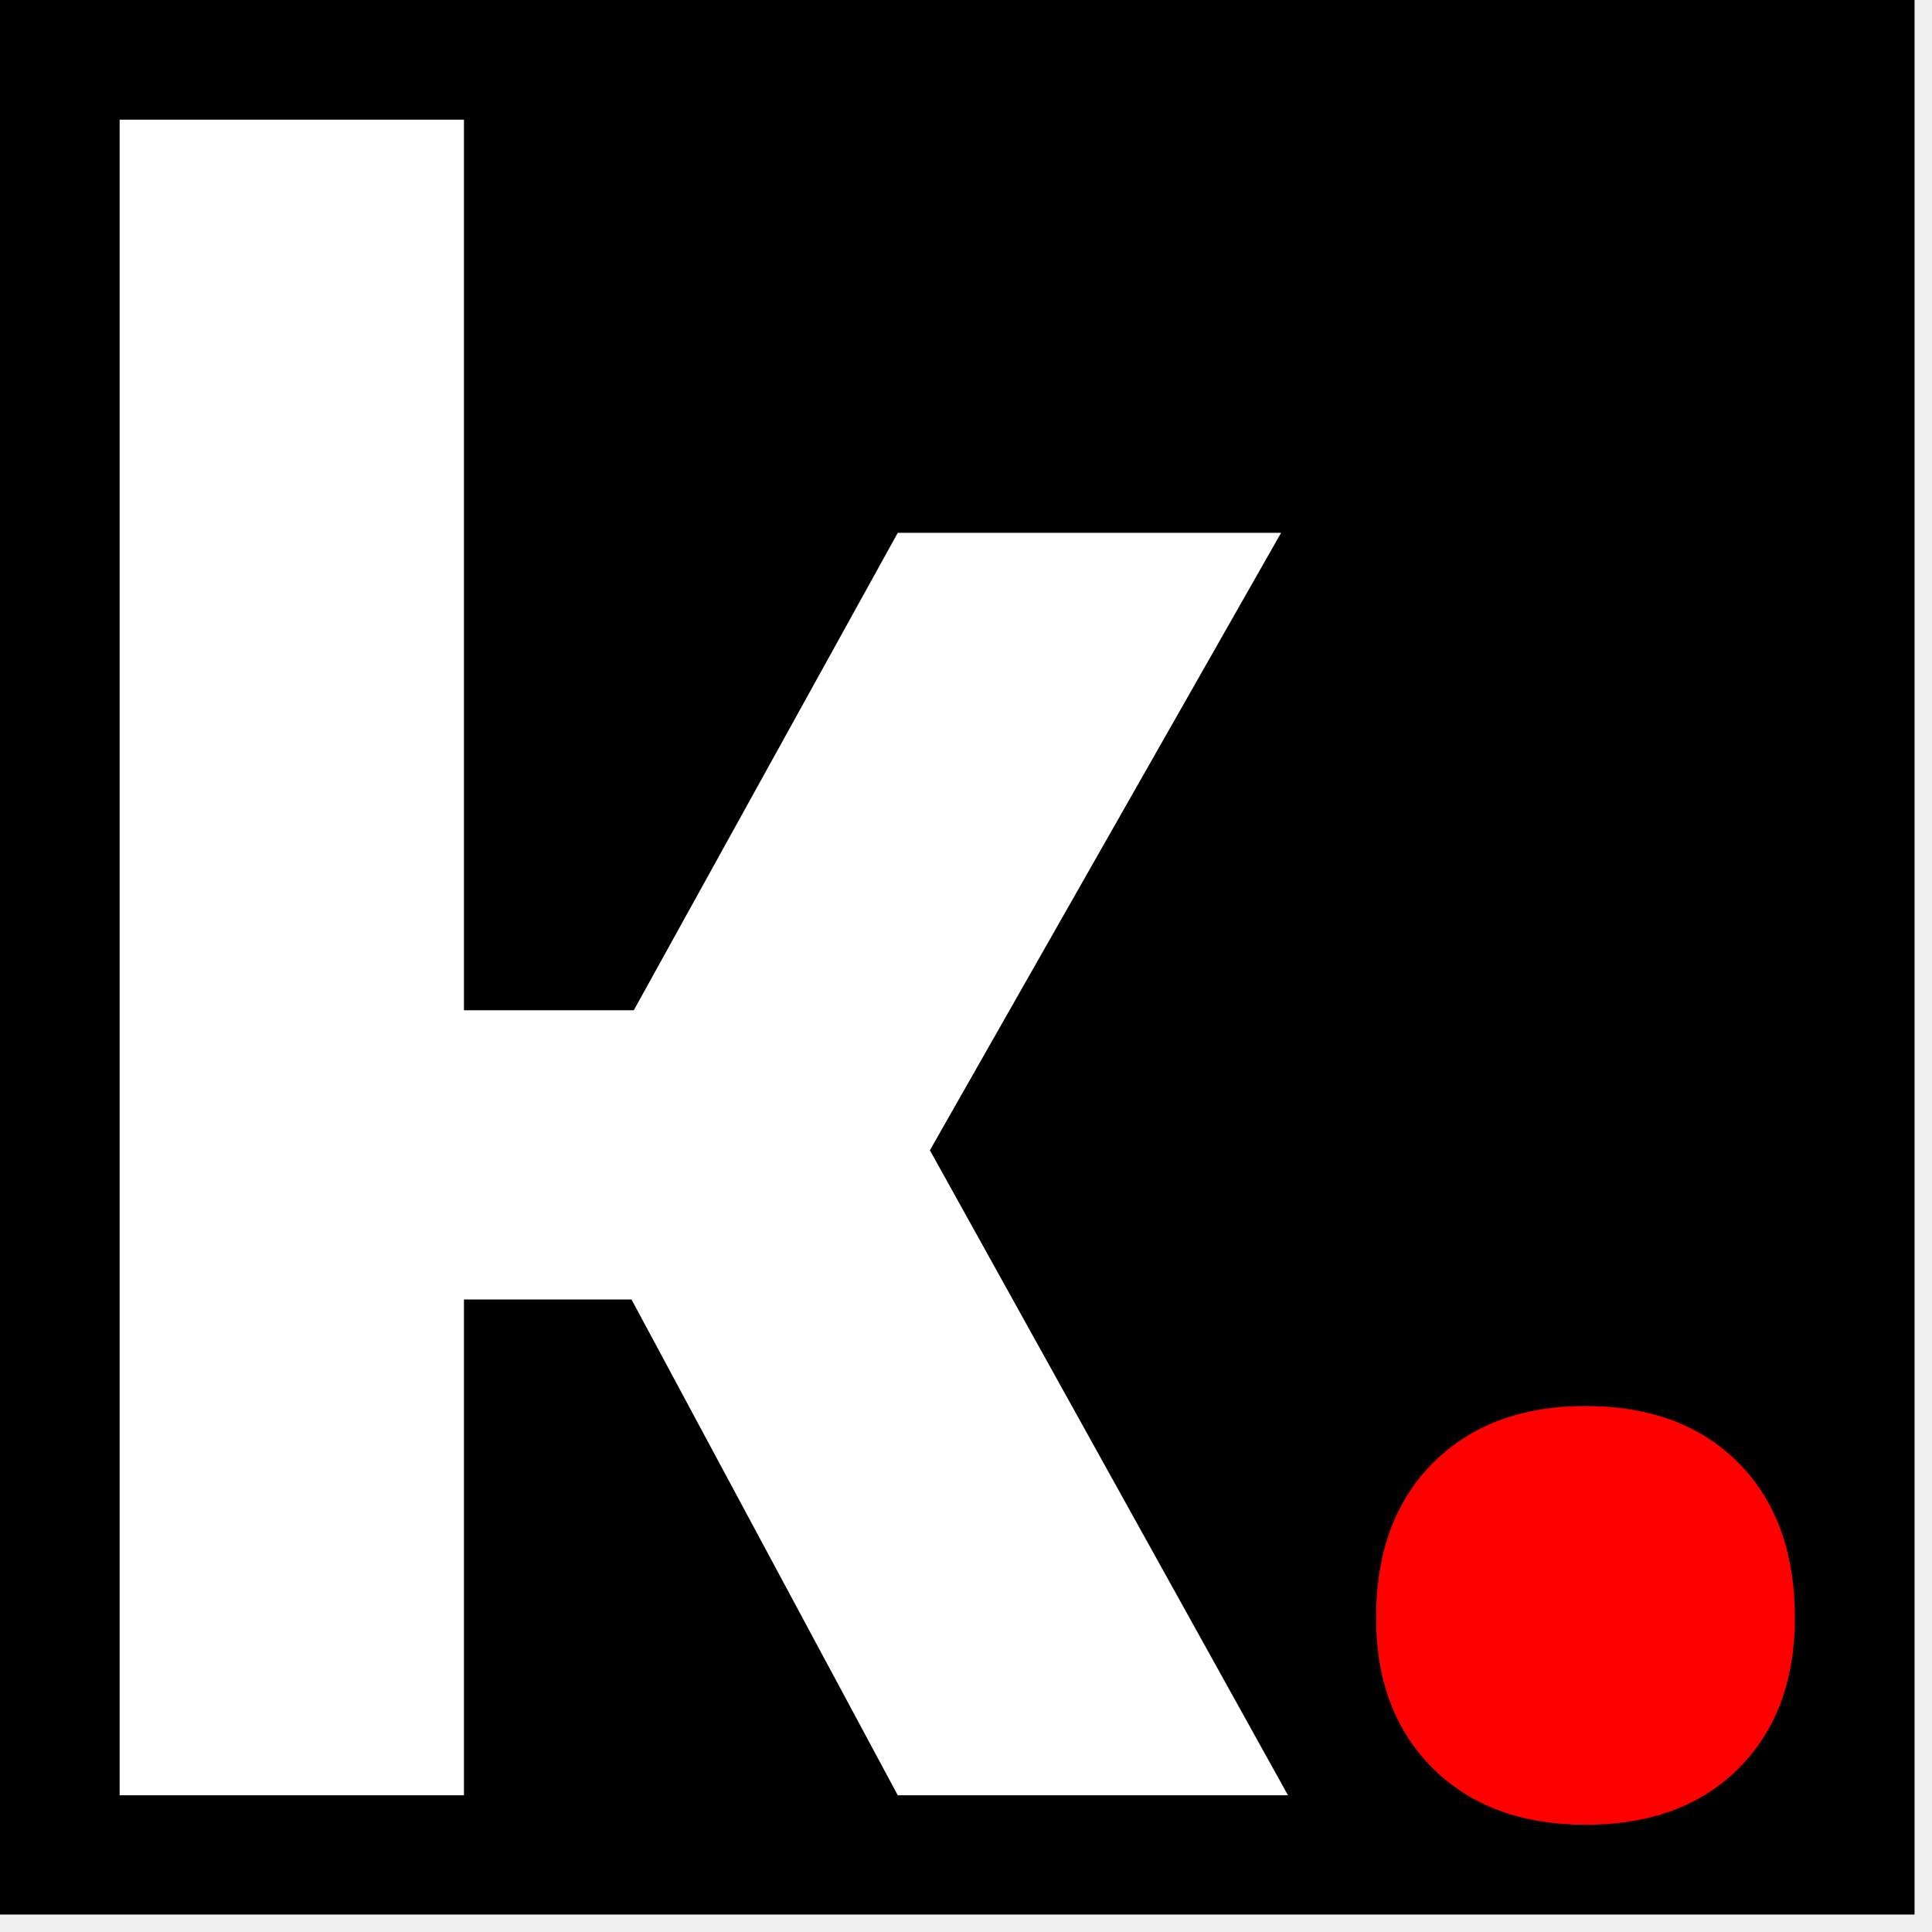
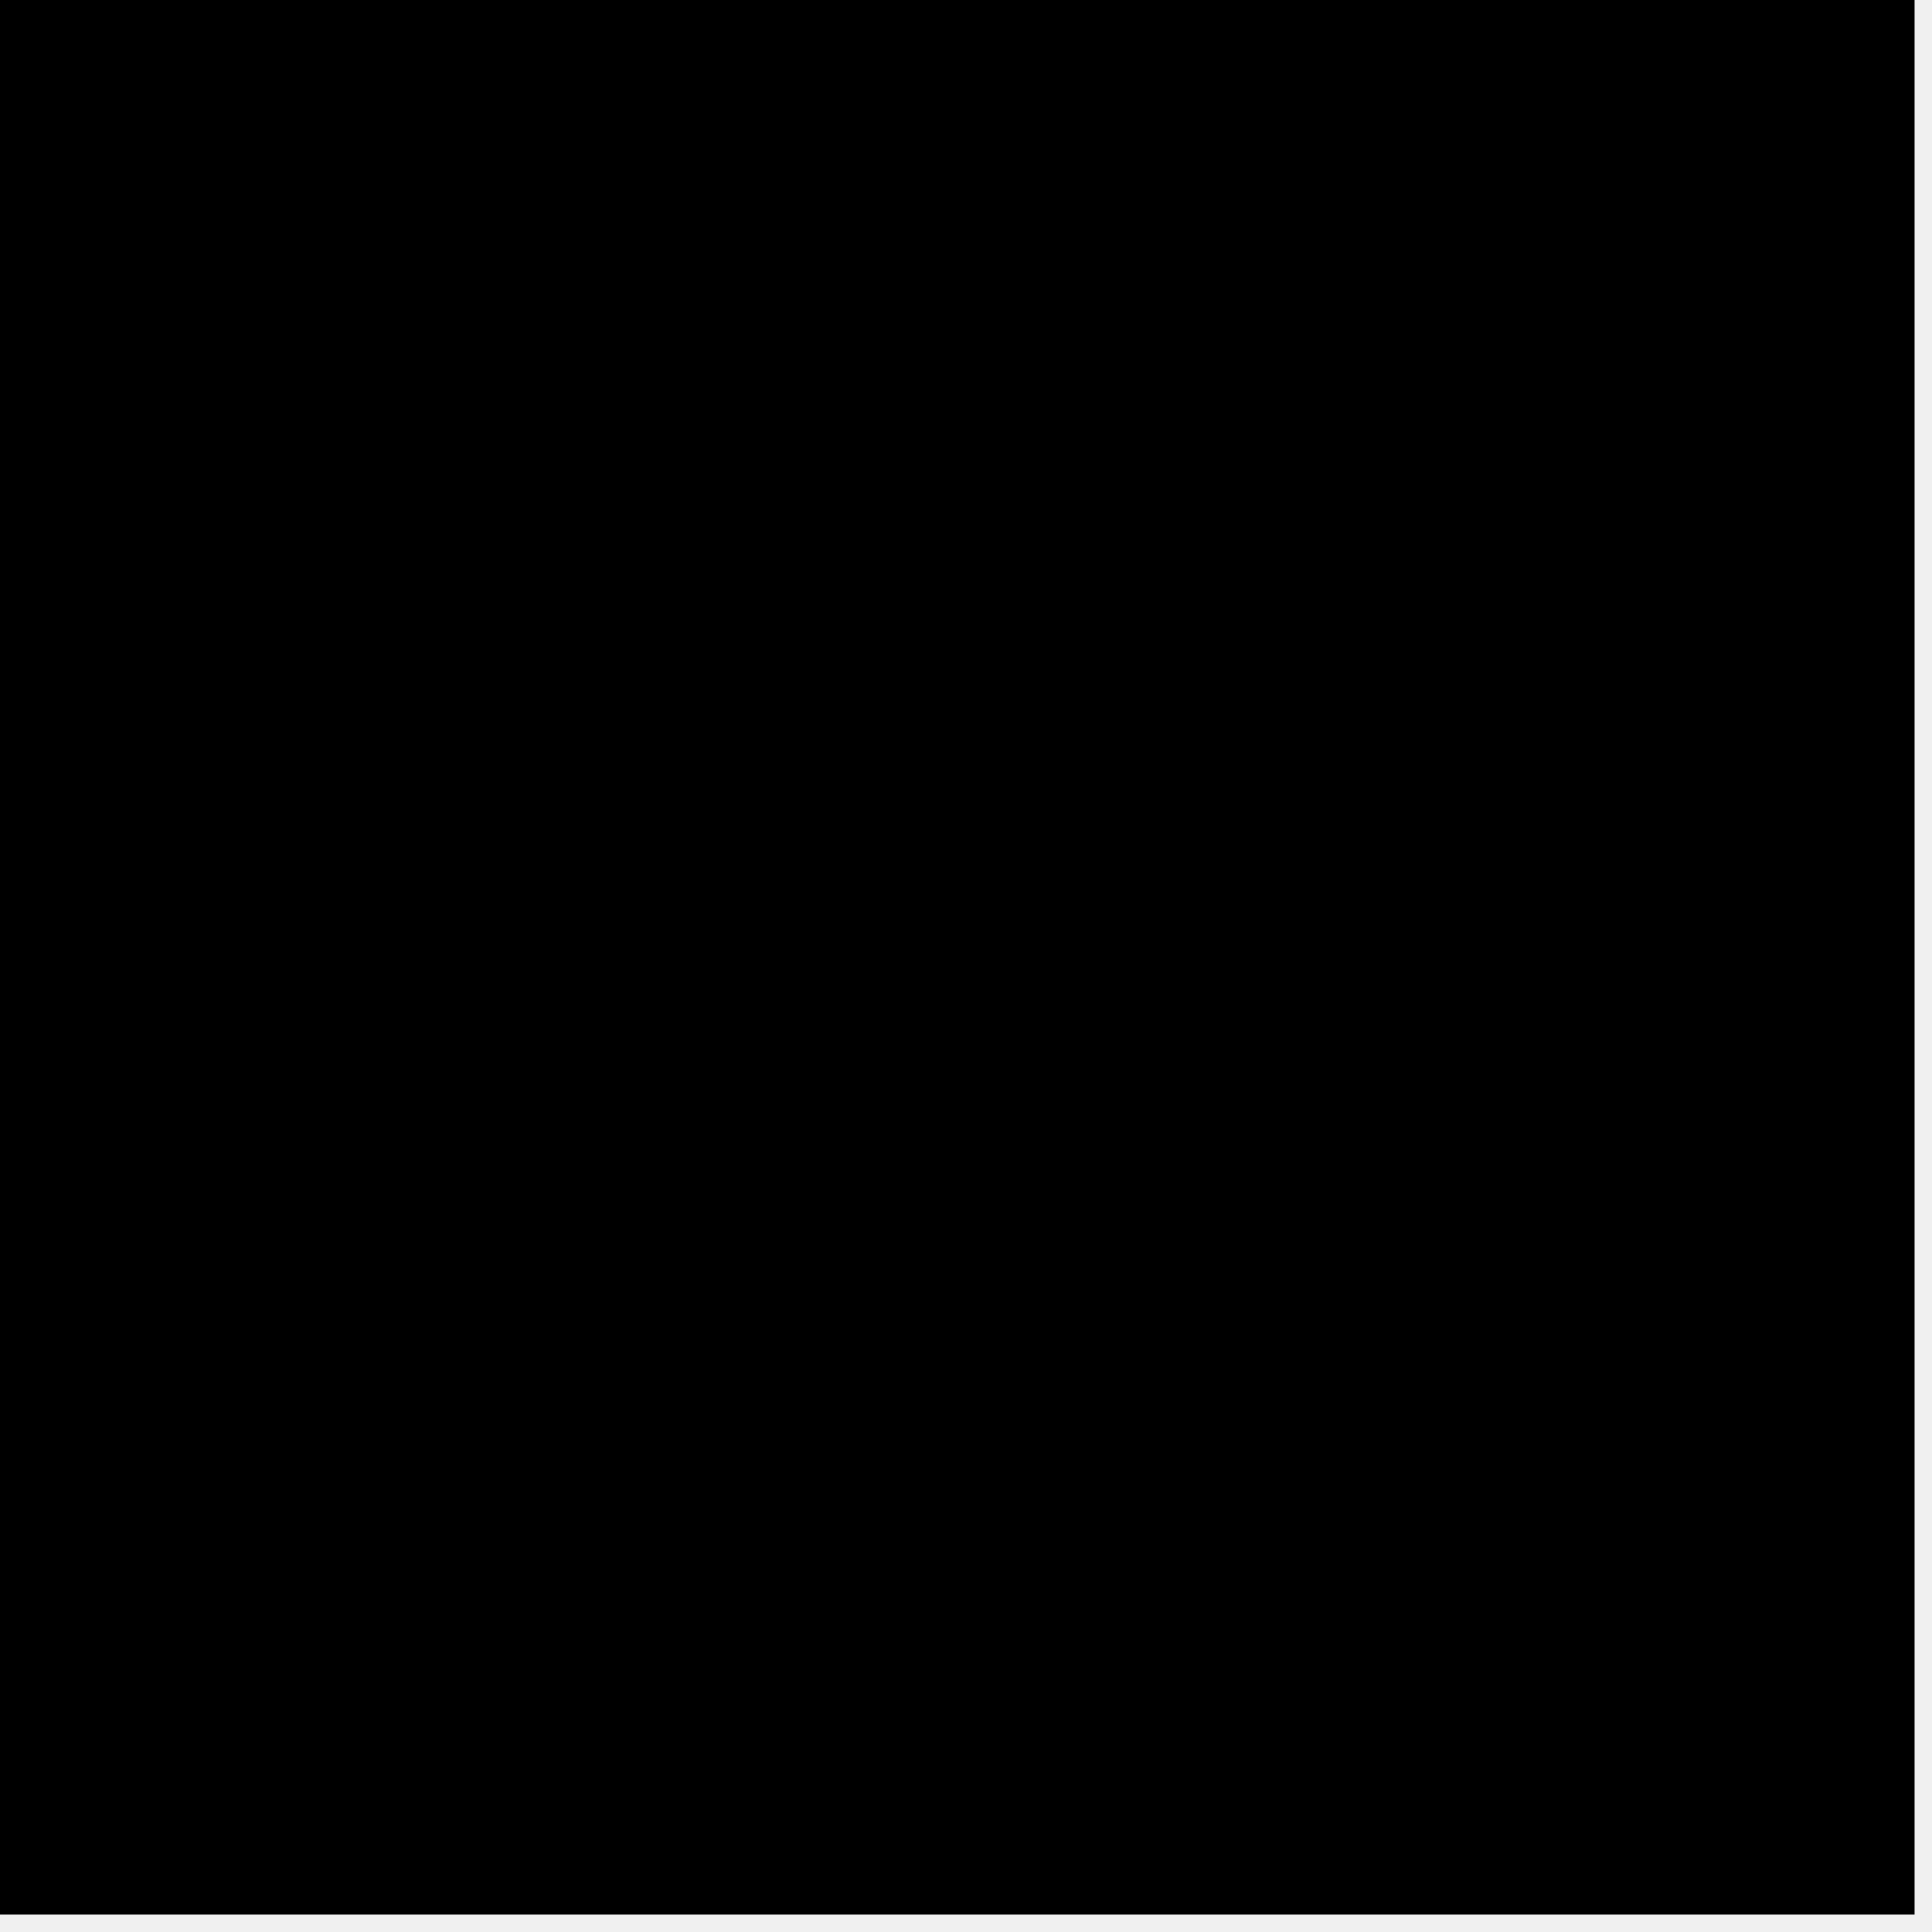
- <svg xmlns="http://www.w3.org/2000/svg" xml:space="preserve" style="fill-rule:evenodd;clip-rule:evenodd;stroke-linejoin:round;stroke-miterlimit:2" viewBox="0 0 62 62">
-   <path d="M0 0h61.44v61.44H0z" />
-   <path d="M50.88 58.559q-3.069 0-4.894-1.807t-1.826-4.836q0-3.142 1.826-4.969t4.894-1.827q3.103 0 4.911 1.827 1.809 1.827 1.809 4.969 0 3.028-1.809 4.836-1.809 1.807-4.911 1.807" style="fill:red;fill-rule:nonzero" />
-   <path d="M.069 0v-.73h.15v.388h.074L.408-.55h.167l-.153.269L.578 0h-.17L.292-.216H.219V0z" style="fill:#fff;fill-rule:nonzero" transform="translate(-1.243 57.612)scale(73.66013)" />
+ <svg xmlns="http://www.w3.org/2000/svg" xml:space="preserve" style="color-scheme: light dark;fill-rule:evenodd;clip-rule:evenodd;stroke-linejoin:round;stroke-miterlimit:2" viewBox="0 0 62 62">
+   <path d="M0 0h61.44v61.44H0z" style="fill:light-dark(#f7f6f8,#080809)" />
+   <path d="M50.88 58.559q-3.069 0-4.894-1.807t-1.826-4.836q0-3.142 1.826-4.969t4.894-1.827q3.103 0 4.911 1.827 1.809 1.827 1.809 4.969 0 3.028-1.809 4.836-1.809 1.807-4.911 1.807" style="fill:light-dark(#a82020,#dc4b4b);fill-rule:nonzero" />
+   <path d="M.069 0v-.73h.15v.388h.074L.408-.55h.167l-.153.269L.578 0h-.17L.292-.216H.219V0z" style="fill:light-dark(#1b1a20,#f0eff5);fill-rule:nonzero" transform="translate(-1.243 57.612)scale(73.66013)" />
</svg>
